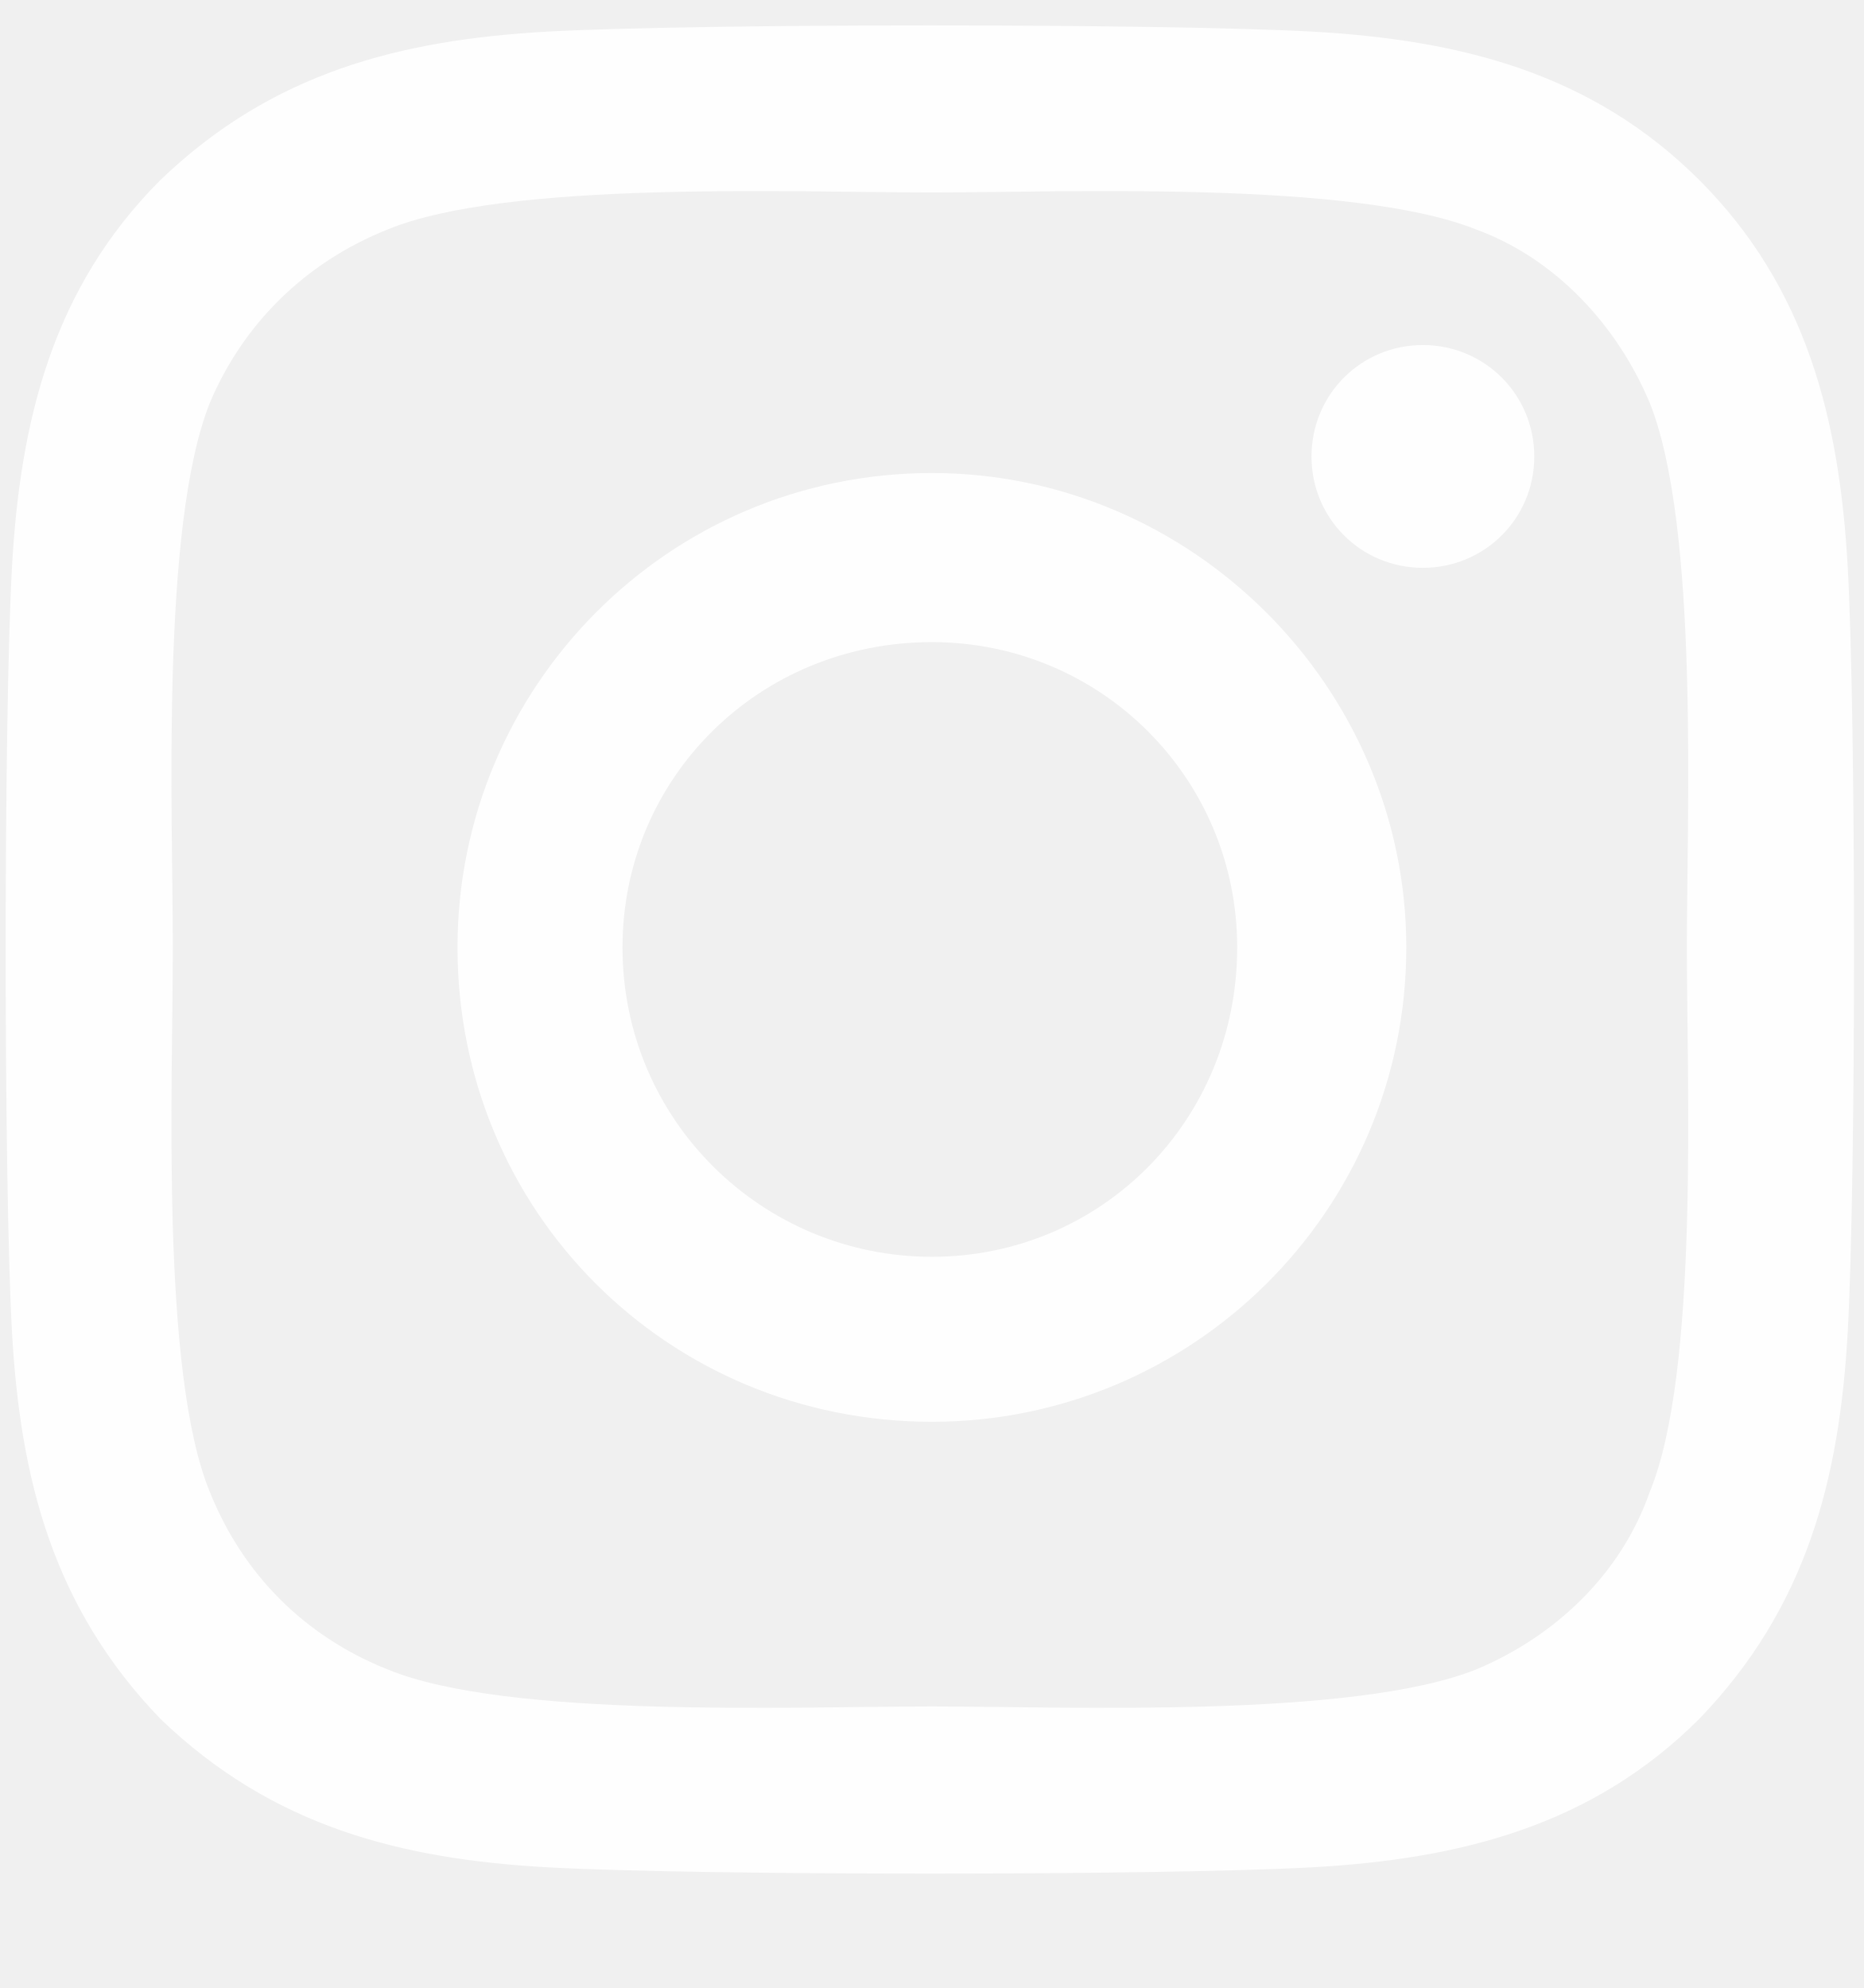
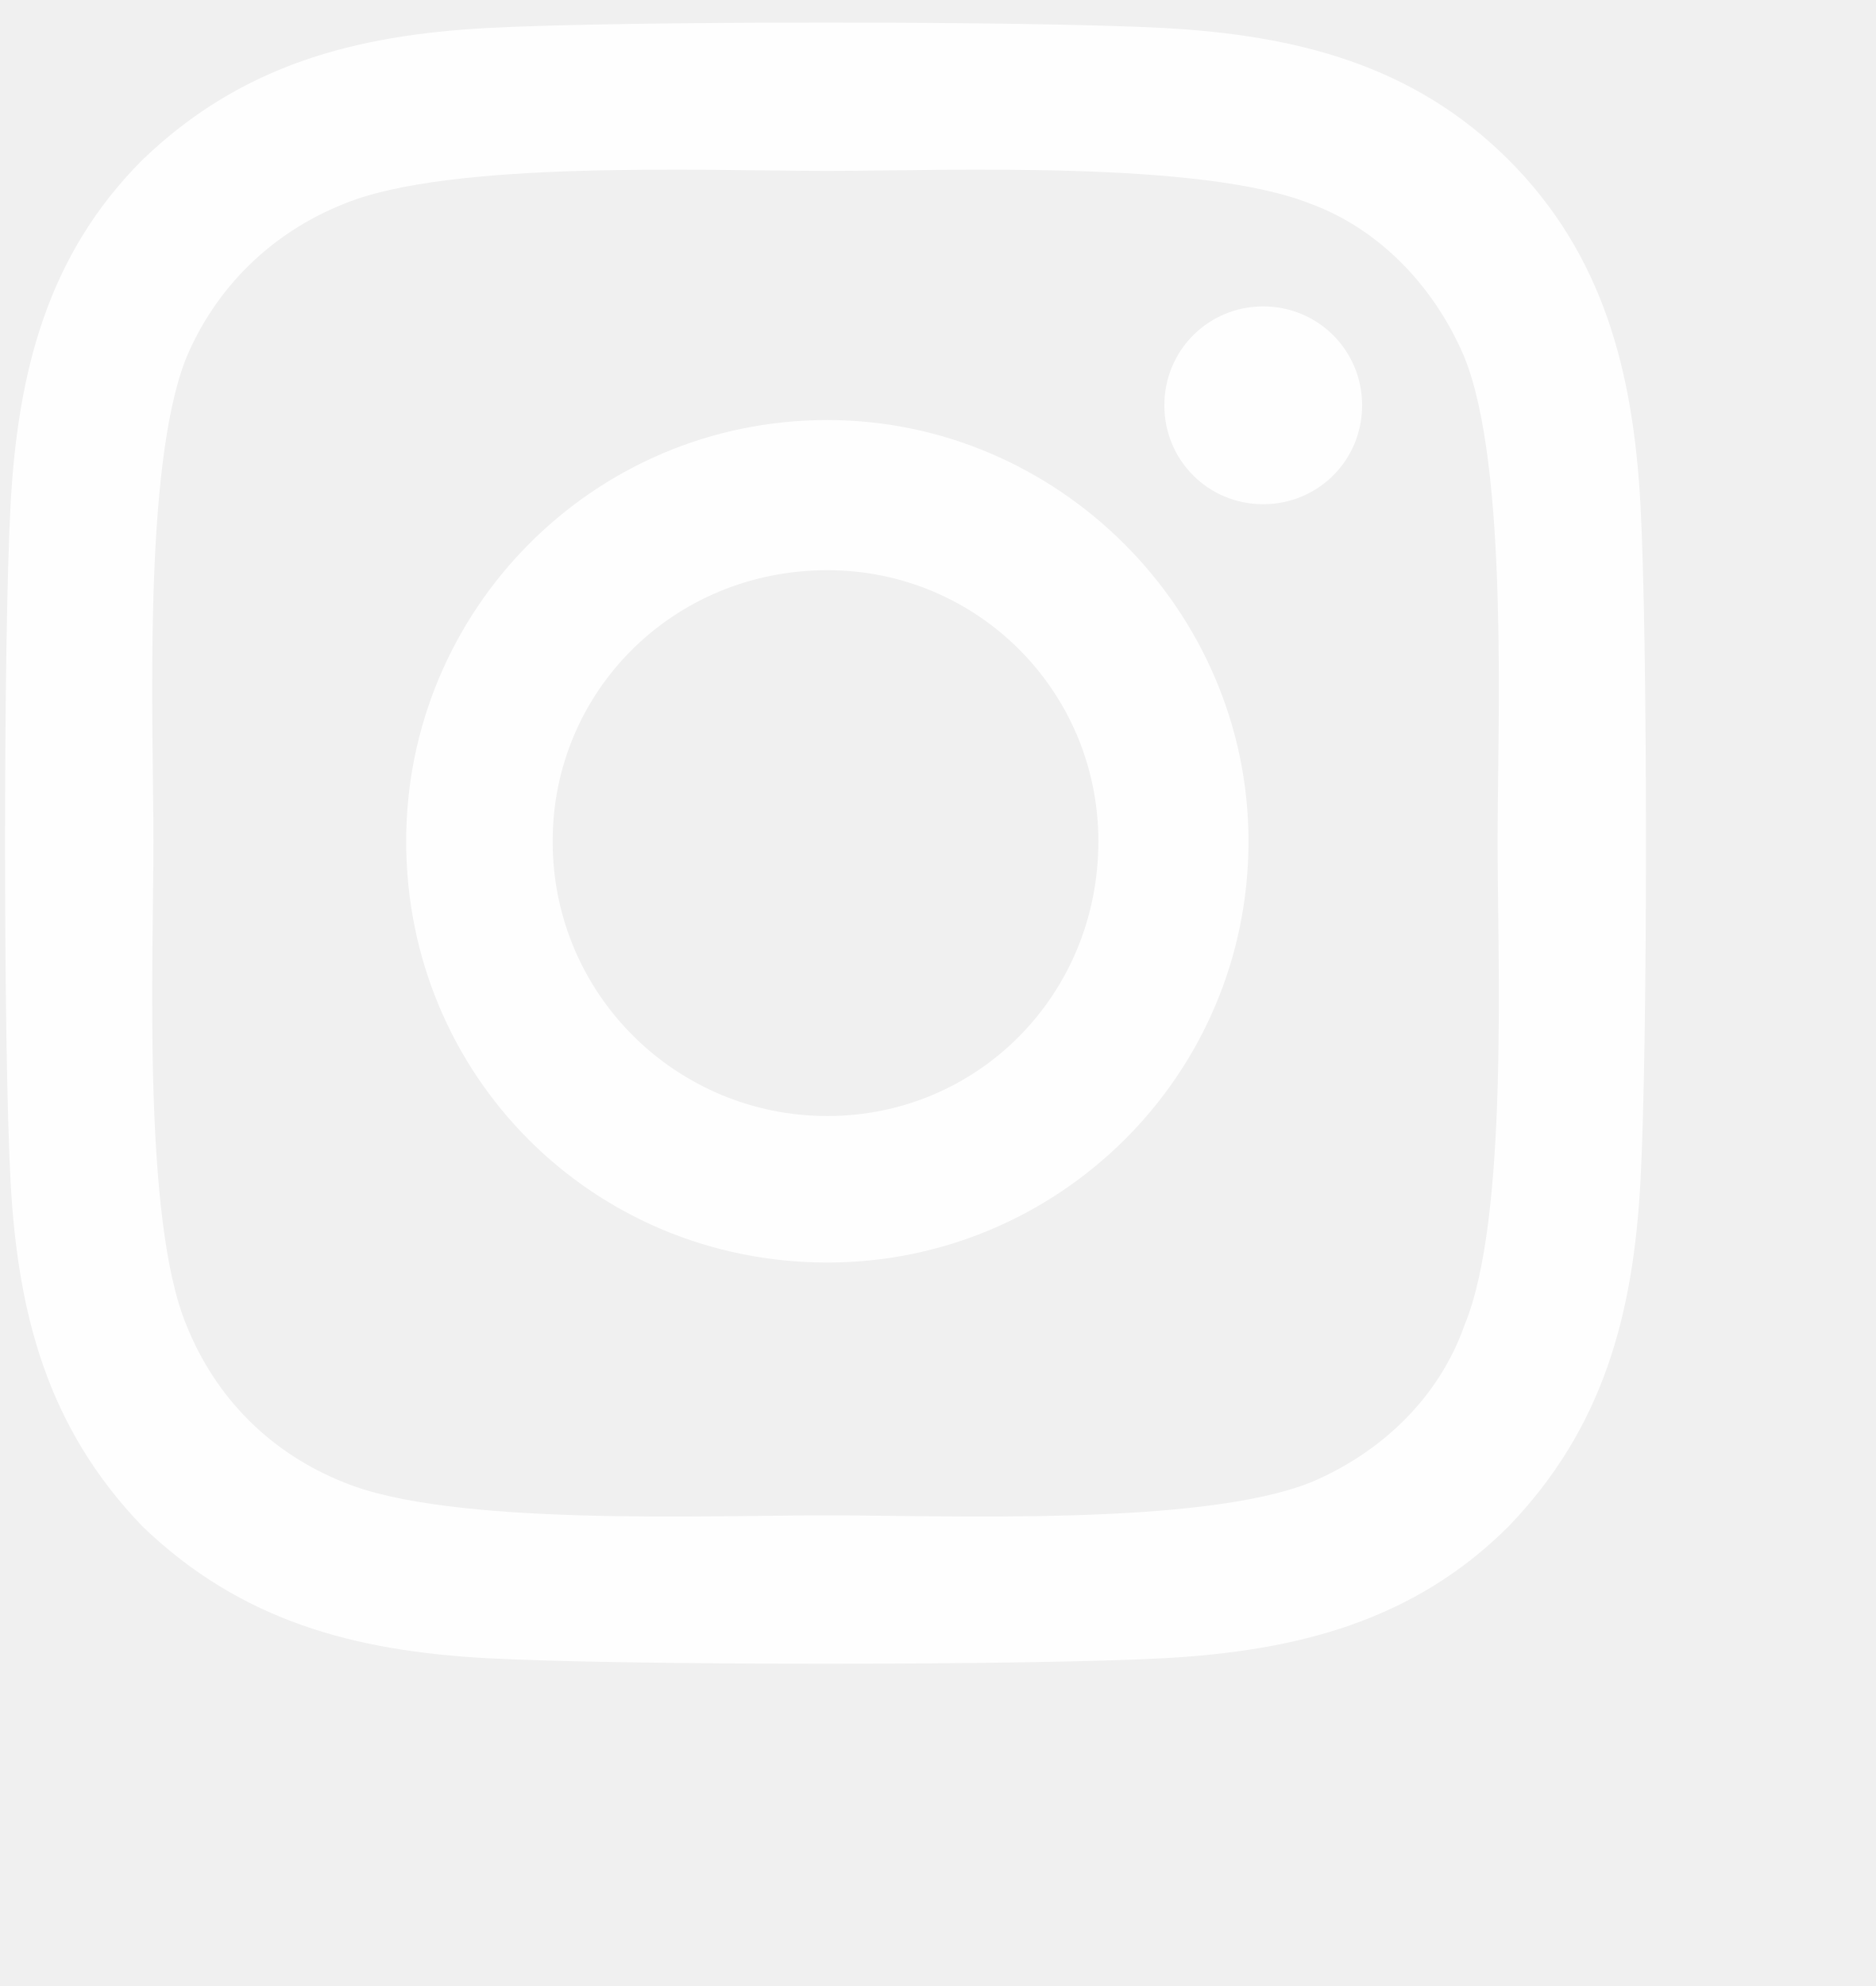
- <svg xmlns="http://www.w3.org/2000/svg" width="15" height="16" viewBox="0 0 15 16" fill="none">
+ <svg xmlns="http://www.w3.org/2000/svg" viewBox="0 0 17 18" fill="none">
  <path d="M7.5 3.807C5.375 3.807 3.682 5.533 3.682 7.625C3.682 9.75 5.375 11.443 7.5 11.443C9.592 11.443 11.318 9.75 11.318 7.625C11.318 5.533 9.592 3.807 7.5 3.807ZM7.5 10.115C6.139 10.115 5.01 9.02 5.01 7.625C5.01 6.264 6.105 5.168 7.5 5.168C8.861 5.168 9.957 6.264 9.957 7.625C9.957 9.02 8.861 10.115 7.5 10.115ZM12.348 3.674C12.348 4.172 11.949 4.57 11.451 4.57C10.953 4.57 10.555 4.172 10.555 3.674C10.555 3.176 10.953 2.777 11.451 2.777C11.949 2.777 12.348 3.176 12.348 3.674ZM14.871 4.57C14.805 3.375 14.539 2.312 13.676 1.449C12.812 0.586 11.75 0.32 10.555 0.254C9.326 0.188 5.641 0.188 4.412 0.254C3.217 0.32 2.188 0.586 1.291 1.449C0.428 2.312 0.162 3.375 0.096 4.57C0.029 5.799 0.029 9.484 0.096 10.713C0.162 11.908 0.428 12.938 1.291 13.834C2.188 14.697 3.217 14.963 4.412 15.029C5.641 15.096 9.326 15.096 10.555 15.029C11.75 14.963 12.812 14.697 13.676 13.834C14.539 12.938 14.805 11.908 14.871 10.713C14.938 9.484 14.938 5.799 14.871 4.57ZM13.277 12.008C13.045 12.672 12.514 13.17 11.883 13.435C10.887 13.834 8.562 13.734 7.5 13.734C6.404 13.734 4.08 13.834 3.117 13.435C2.453 13.17 1.955 12.672 1.689 12.008C1.291 11.045 1.391 8.721 1.391 7.625C1.391 6.562 1.291 4.238 1.689 3.242C1.955 2.611 2.453 2.113 3.117 1.848C4.08 1.449 6.404 1.549 7.5 1.549C8.562 1.549 10.887 1.449 11.883 1.848C12.514 2.08 13.012 2.611 13.277 3.242C13.676 4.238 13.576 6.562 13.576 7.625C13.576 8.721 13.676 11.045 13.277 12.008Z" fill="white" fill-opacity="0.923" />
</svg>
